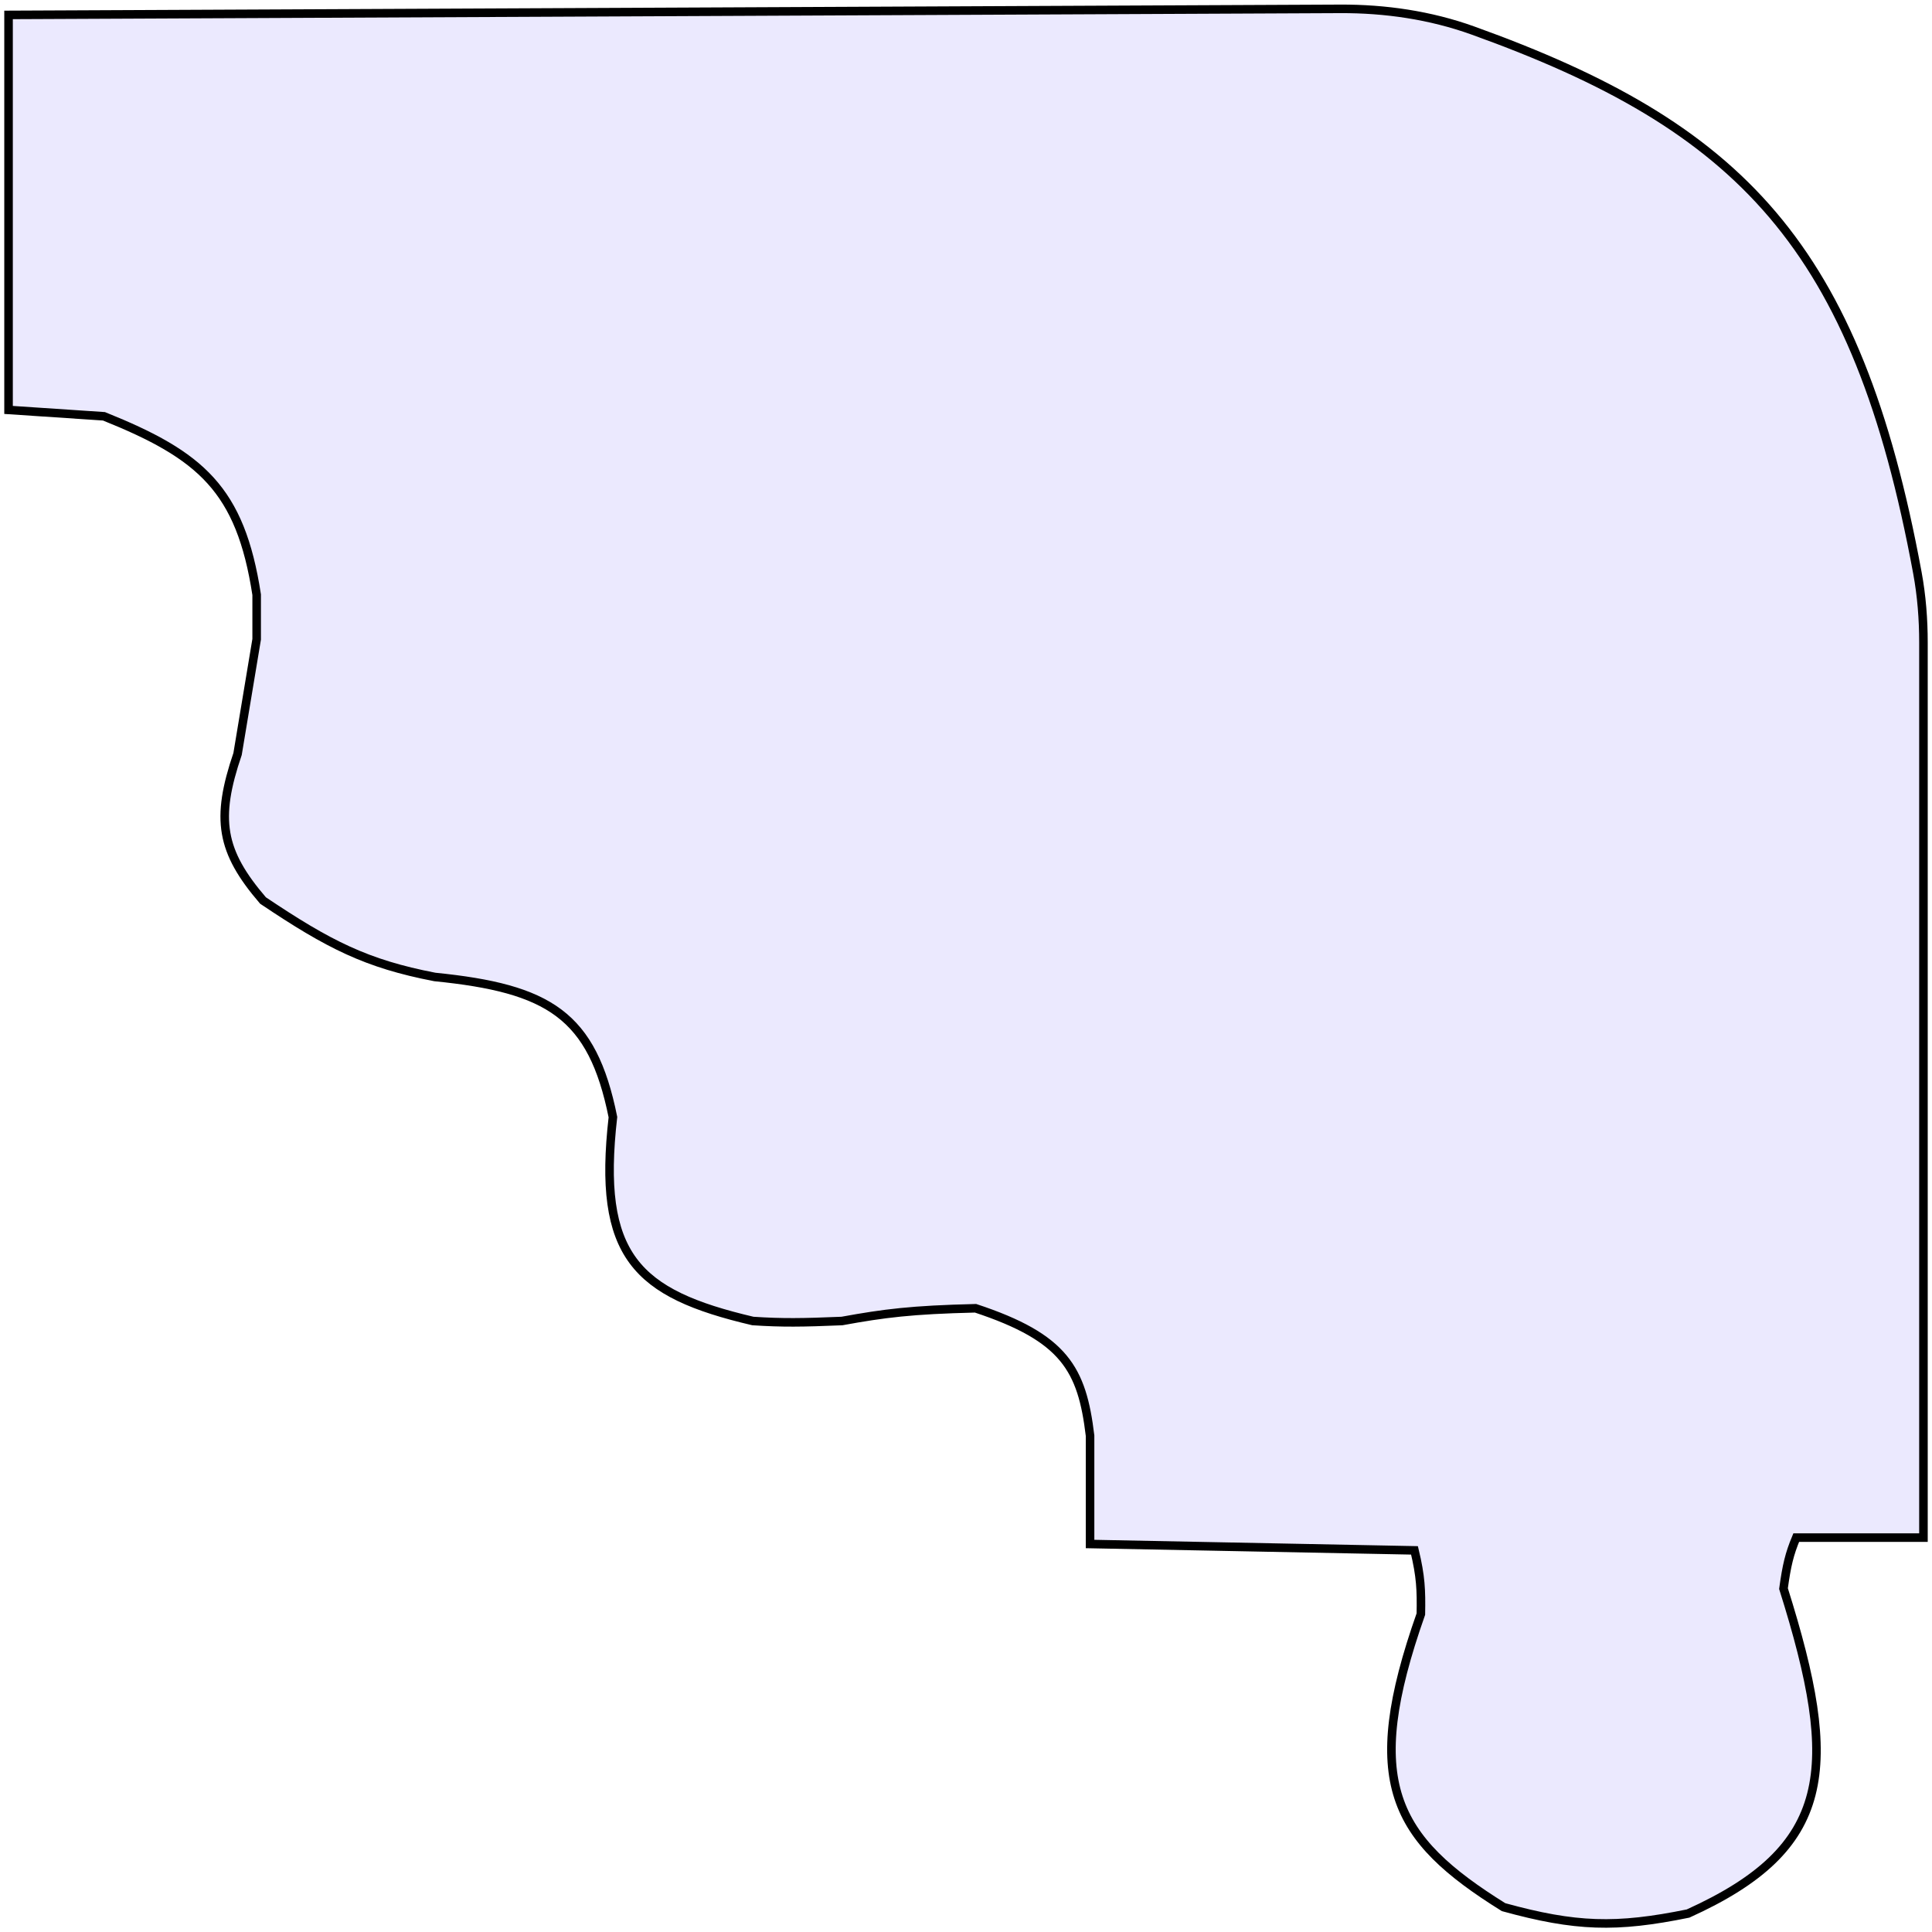
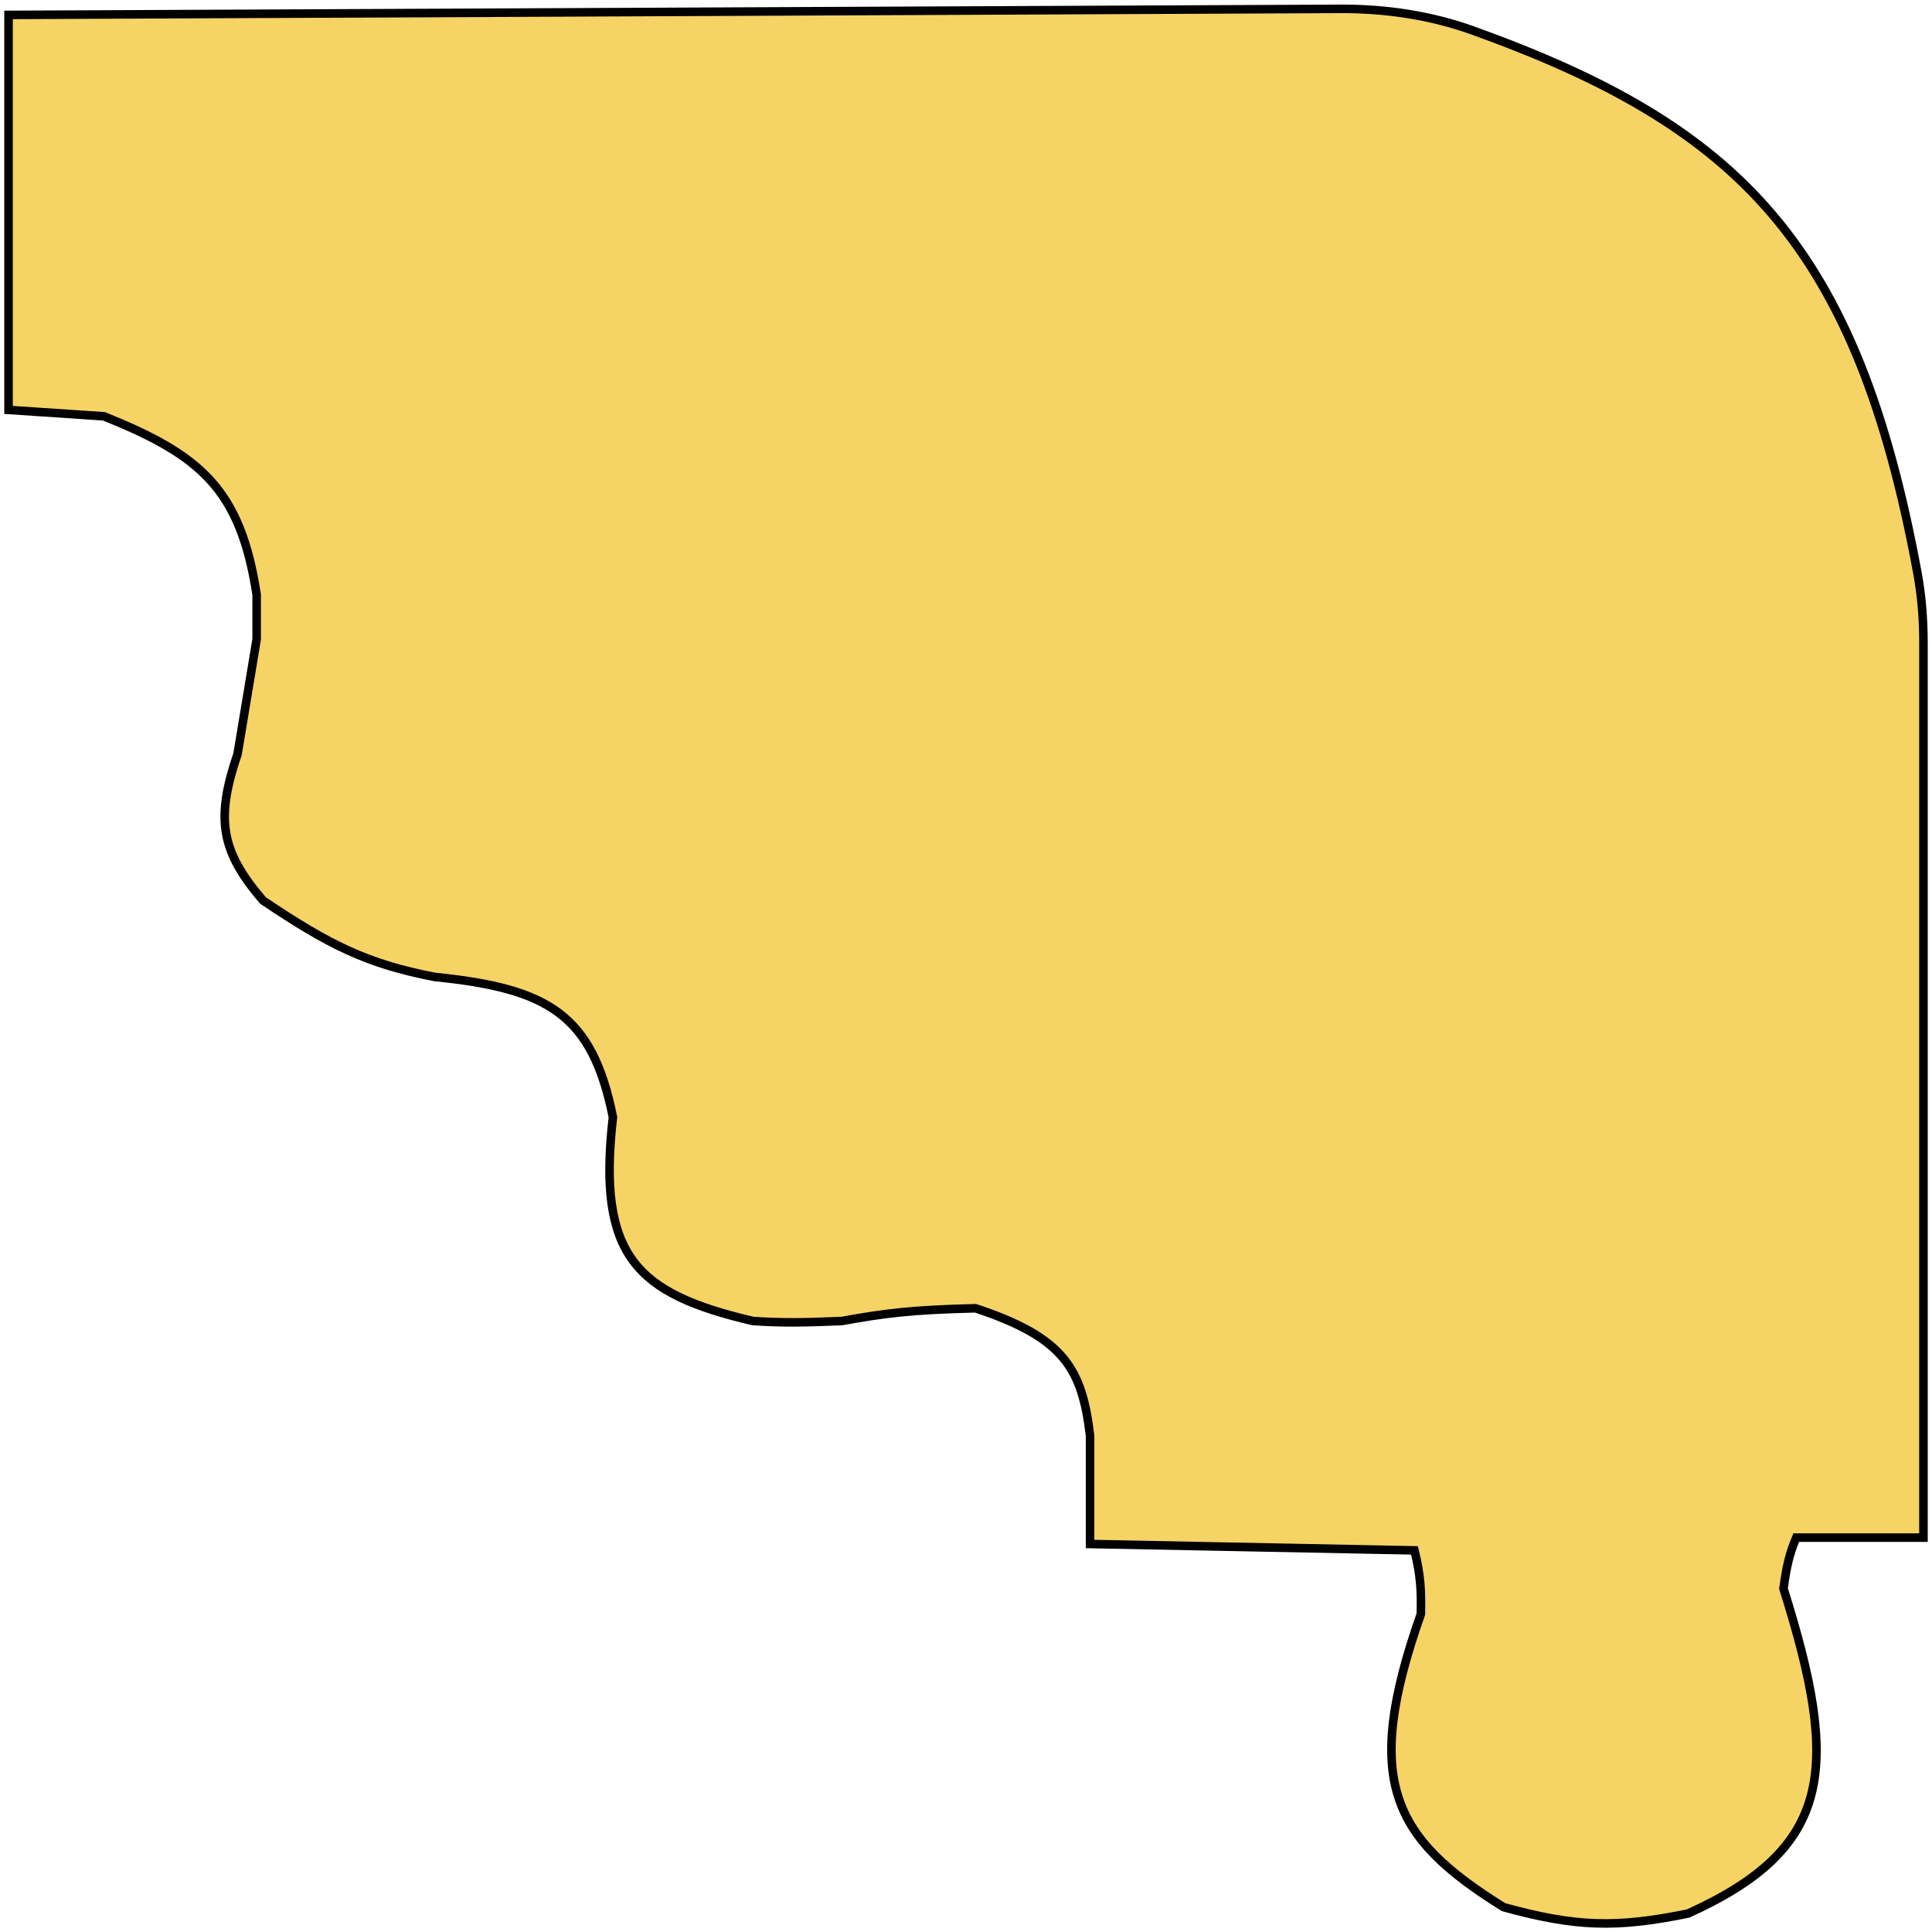
- <svg xmlns="http://www.w3.org/2000/svg" width="226" height="226" viewBox="0 0 226 226" fill="#EBE9FE">
+ <svg xmlns="http://www.w3.org/2000/svg" width="226" height="226" viewBox="0 0 226 226" fill="#F6D365">
  <path d="M1 47.953V1.745L156.756 1.036C162.033 1.012 167.307 1.778 172.273 3.562C203.534 14.796 217.214 28.667 224.291 67.004C224.788 69.696 225 72.433 225 75.17V179.868H210.116C209.317 181.783 209.003 183.107 208.628 185.83C215.293 206.99 214.373 216.185 197.465 223.84C189.044 225.56 184.31 225.413 175.884 223.094C162.945 215.039 159.288 208.427 166.209 188.811C166.261 186.013 166.2 184.415 165.465 181.359L127.512 180.613V167.943C126.575 160.153 124.536 156.481 114.116 153.038C106.596 153.22 103.455 153.625 98.488 154.528C93.856 154.723 91.485 154.753 88.07 154.528C74.405 151.325 69.84 146.926 71.698 130.679C69.287 118.712 64.208 115.624 50.861 114.283C42.861 112.741 38.481 110.515 30.767 105.34C25.819 99.584 25.194 95.817 27.791 88.198L30.023 74.783V69.566C28.126 57.218 23.487 53.25 12.163 48.698L1 47.953Z" stroke="black" />
</svg>
